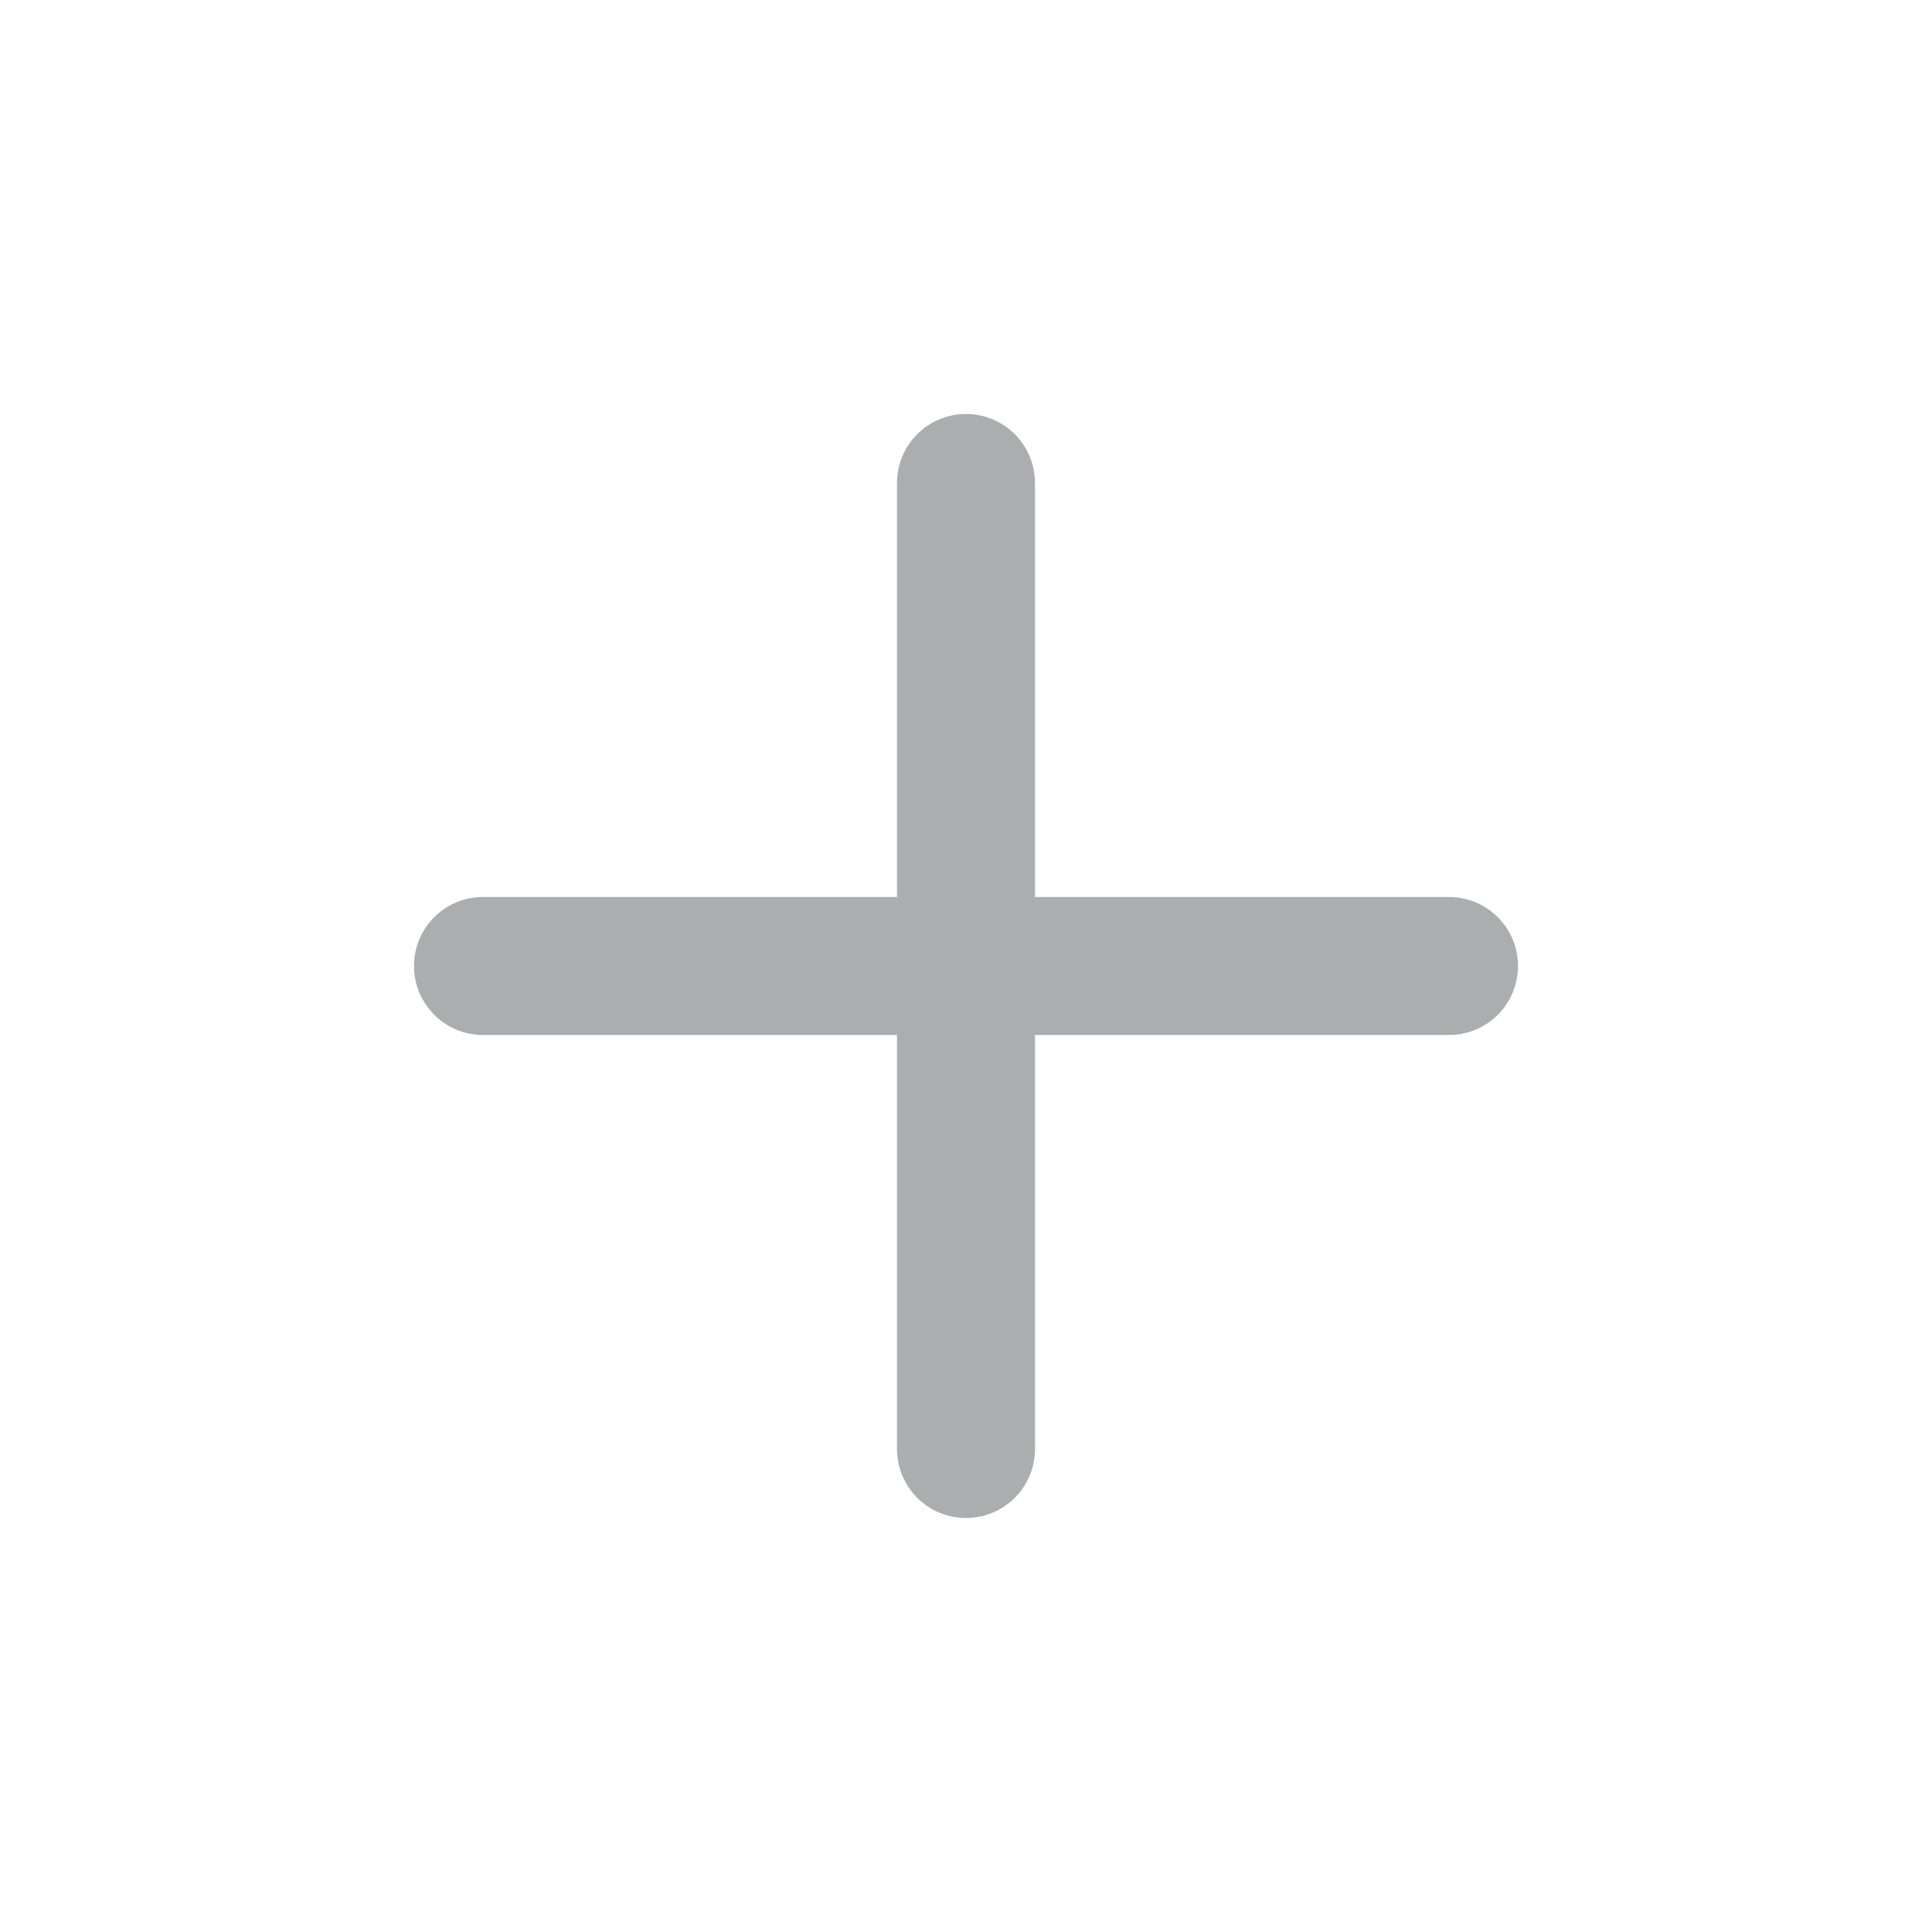
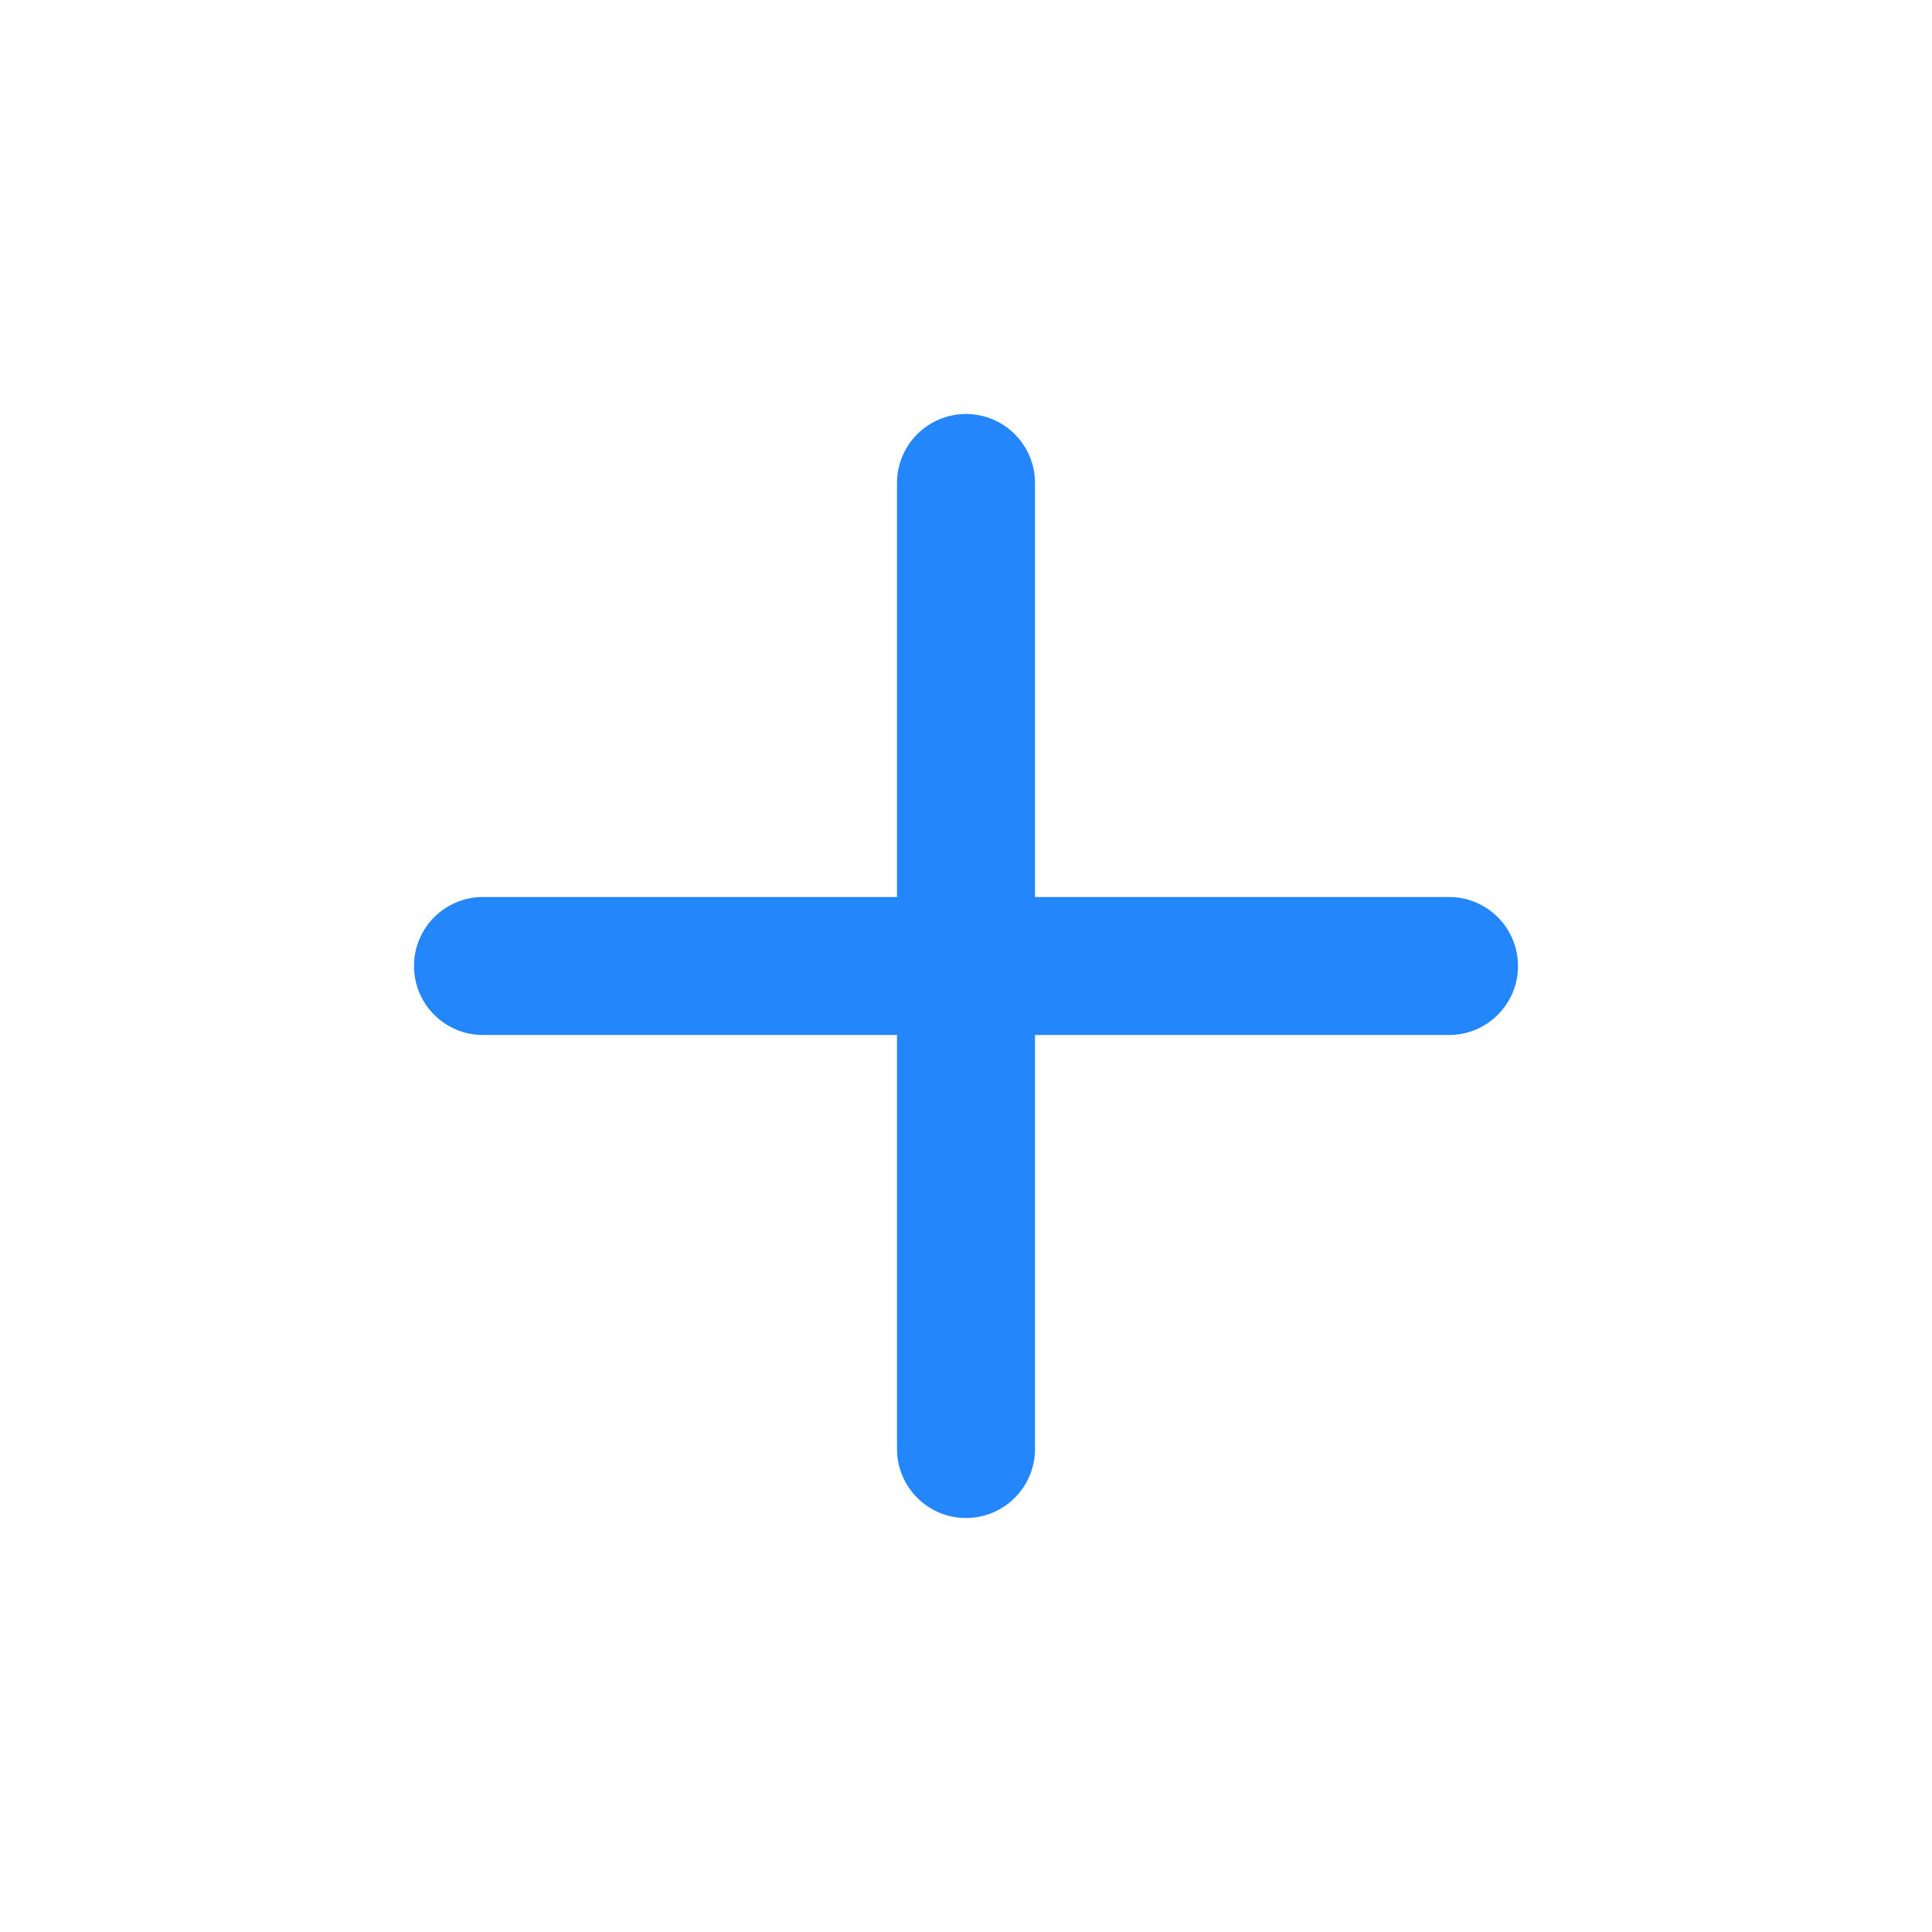
<svg xmlns="http://www.w3.org/2000/svg" viewBox="0 0 28 28" fill="currentColor">
-   <path fill-rule="evenodd" clip-rule="evenodd" d="M13 7a1 1 0 0 1 2 0v6h6a1 1 0 0 1 0 2h-6v6a1 1 0 0 1-2 0v-6H7a1 1 0 0 1 0-2h6V7z" fill="#acadae" />
+   <path fill-rule="evenodd" clip-rule="evenodd" d="M13 7a1 1 0 0 1 2 0v6h6a1 1 0 0 1 0 2h-6v6a1 1 0 0 1-2 0v-6H7a1 1 0 0 1 0-2h6V7z" fill="#2387FB" />
</svg>
